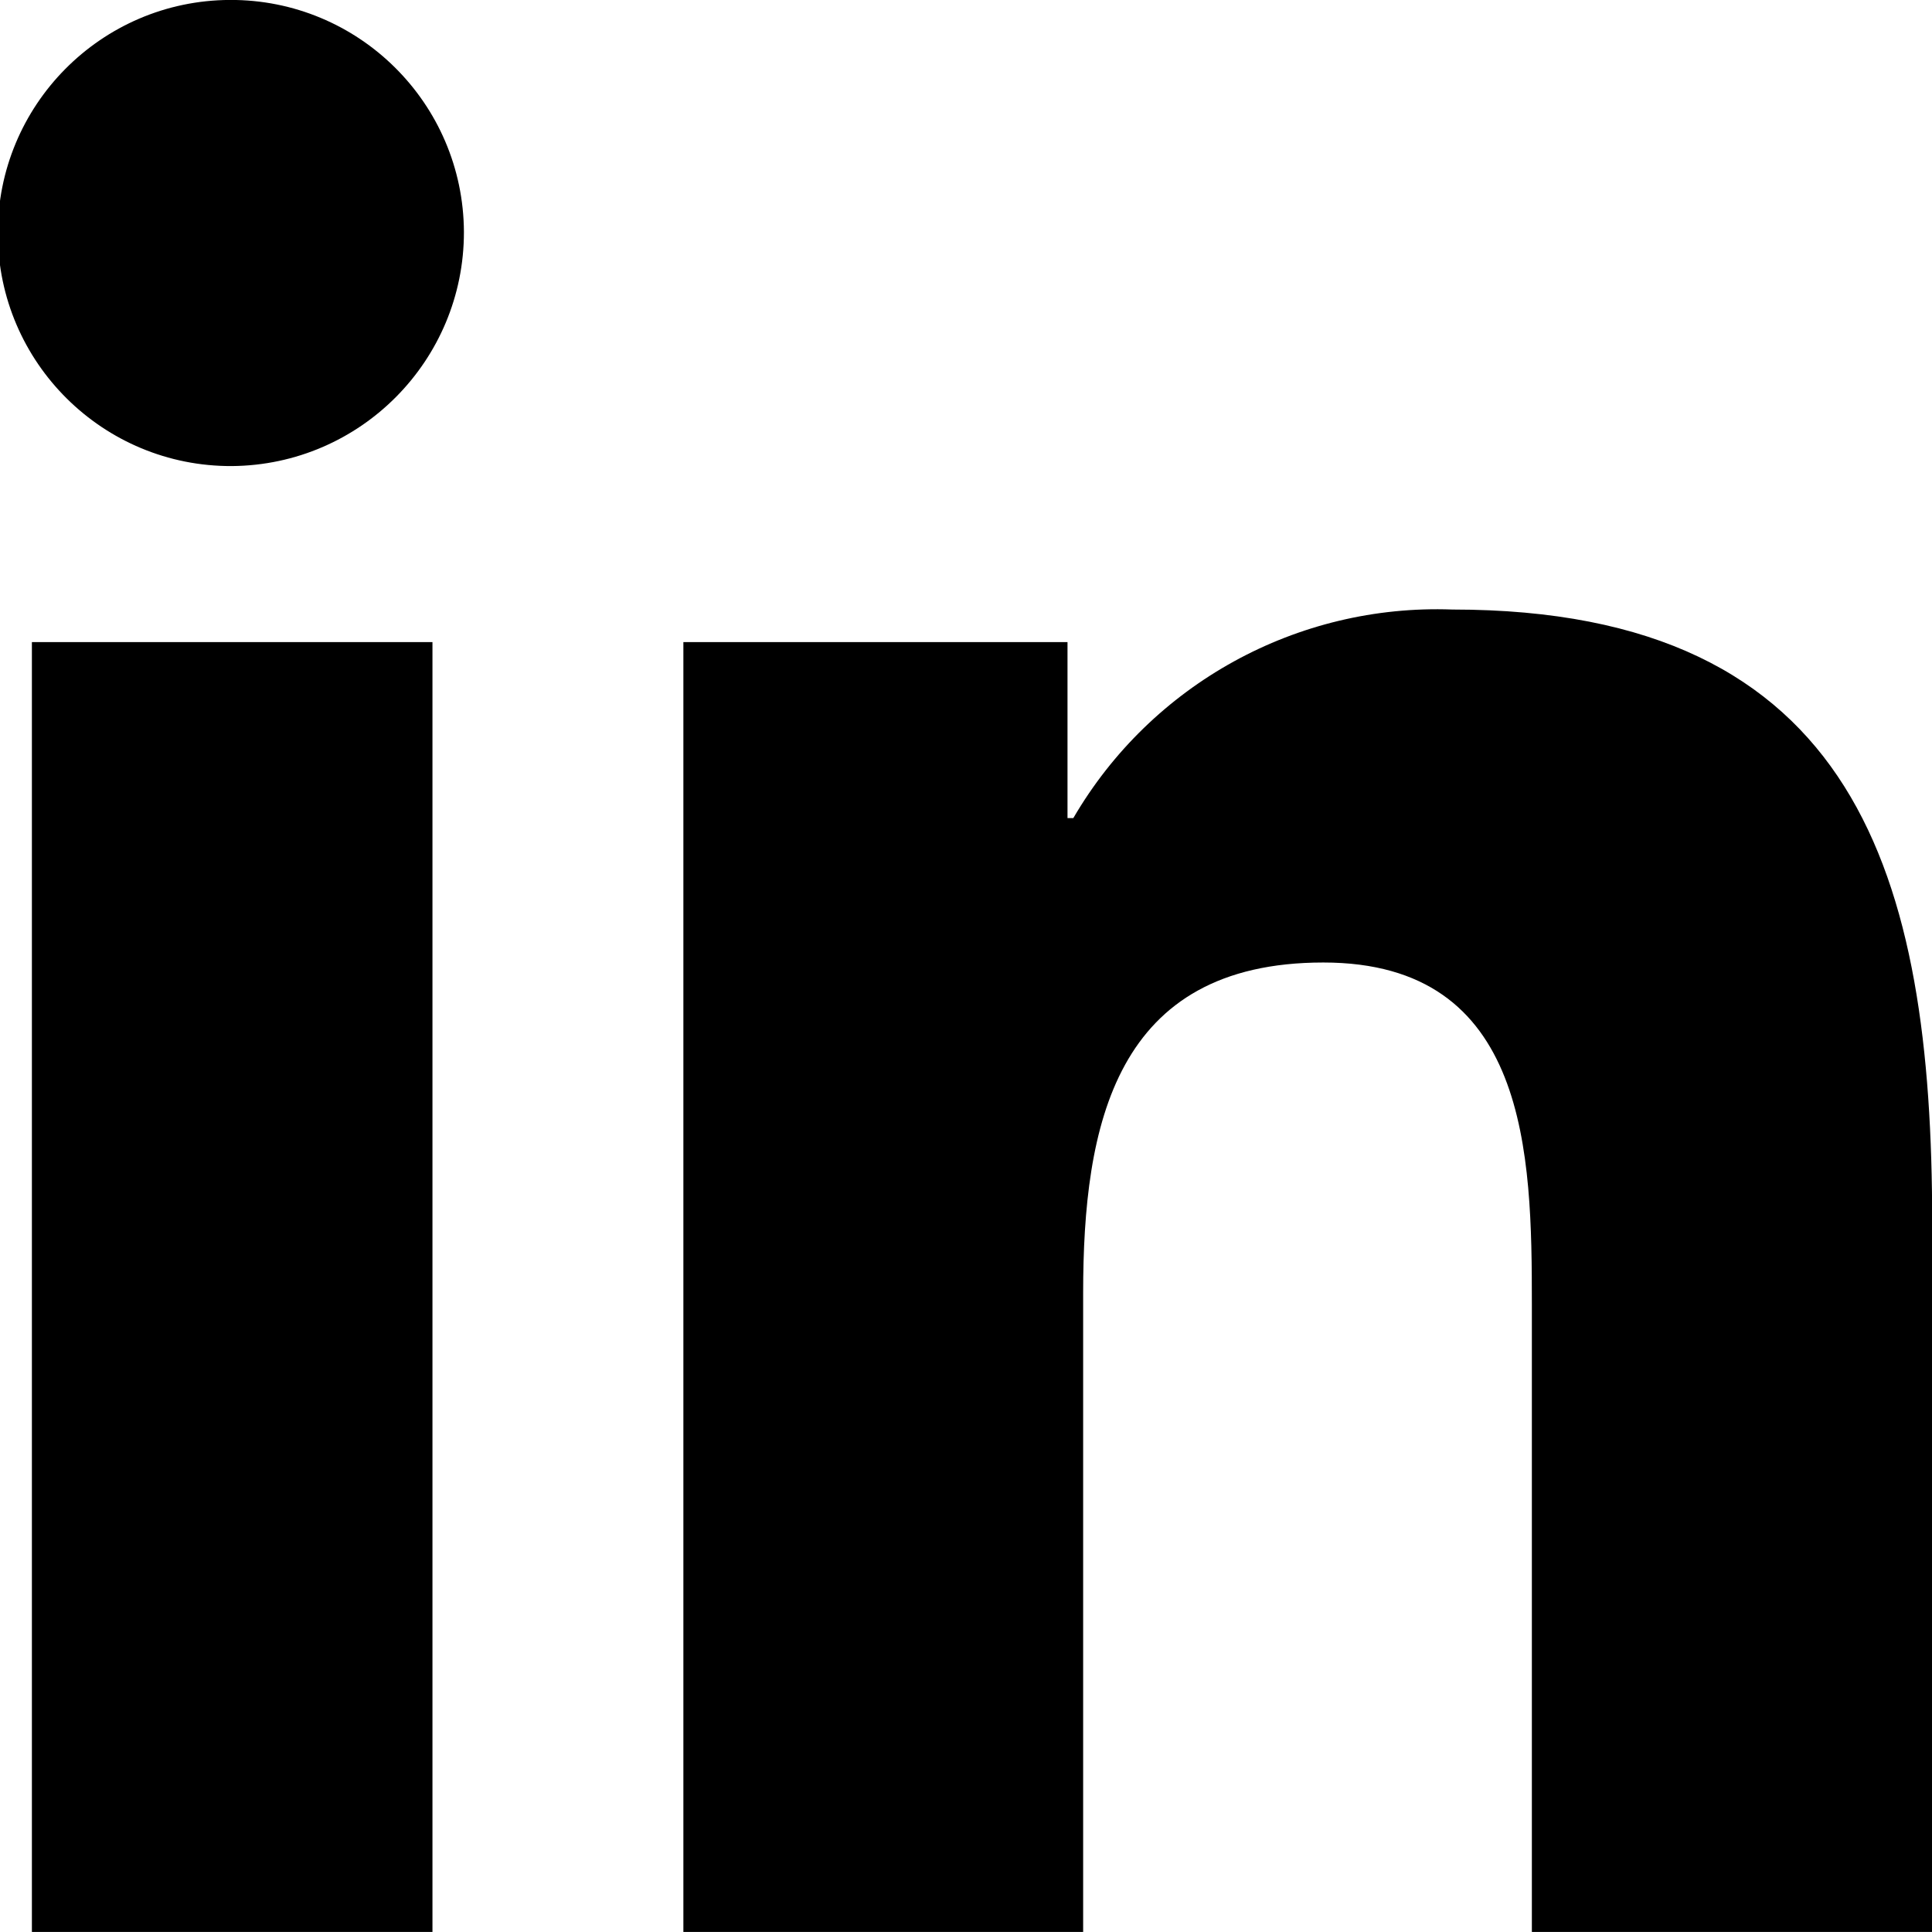
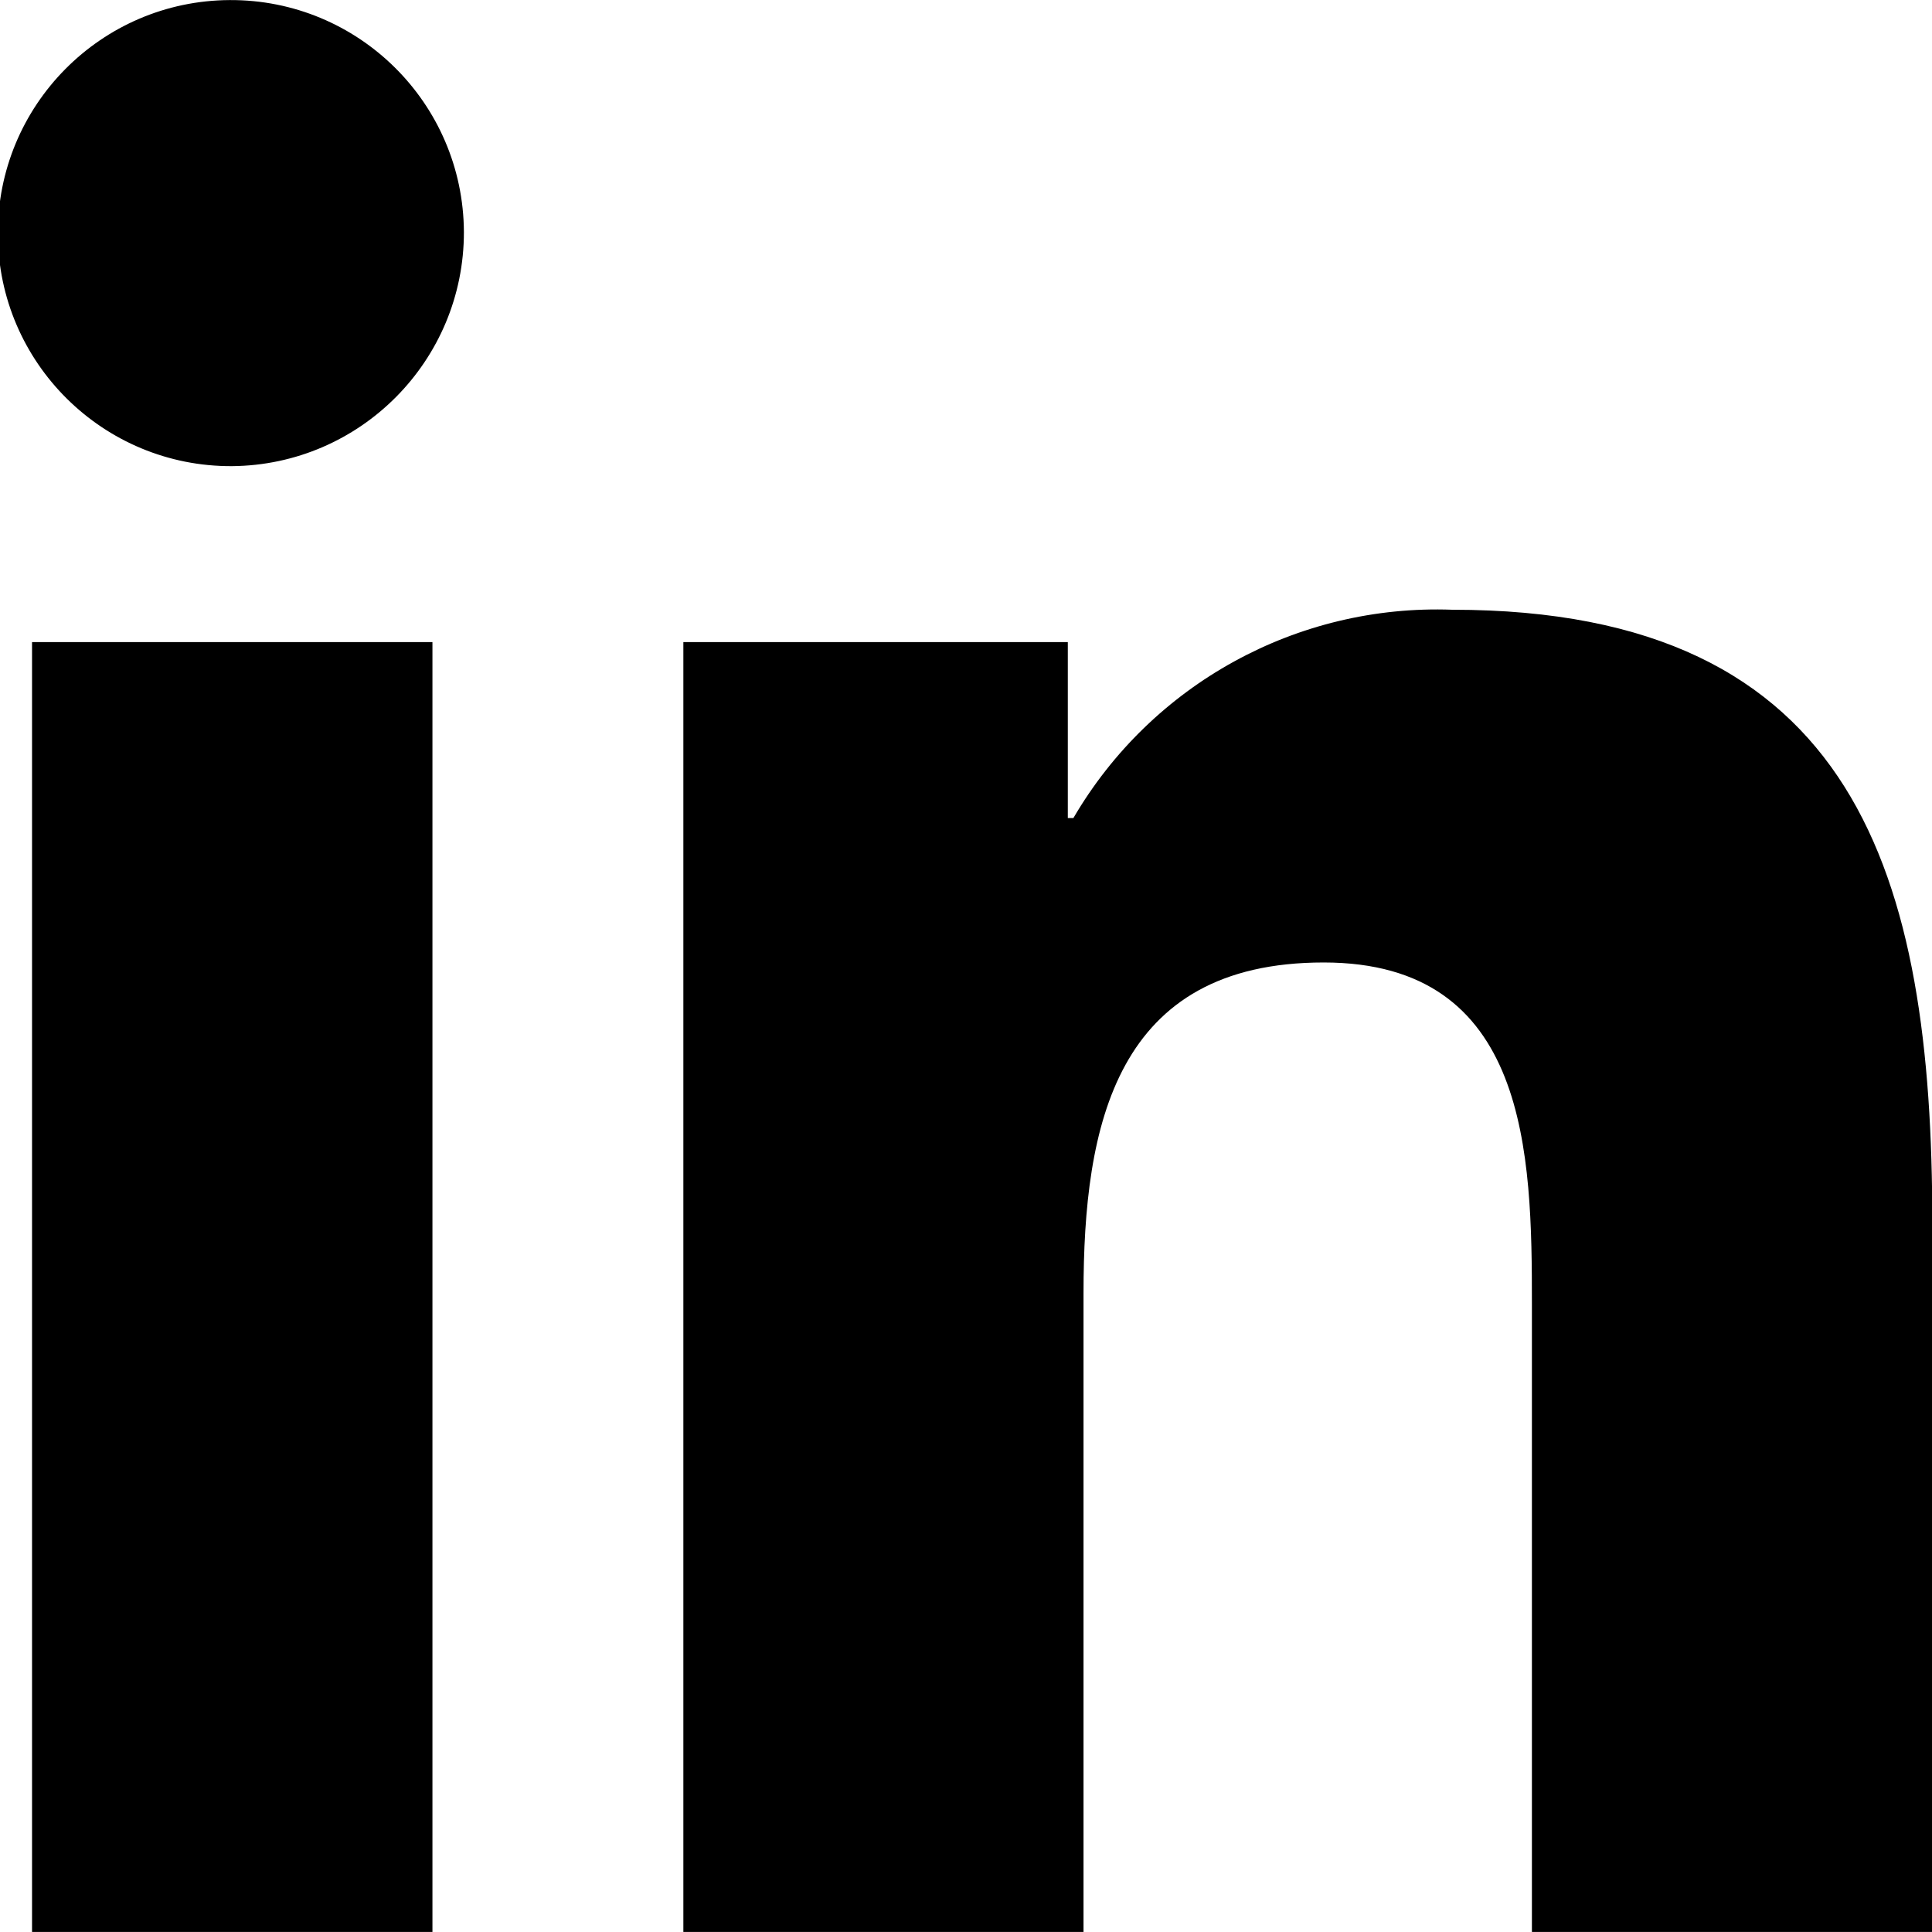
- <svg xmlns="http://www.w3.org/2000/svg" width="31.5" height="31.499" viewBox="0 0 31.5 31.499">
-   <path id="Icon_awesome-linkedin-in" data-name="Icon awesome-linkedin-in" d="M7.051,31.5H.52V10.47H7.051ZM3.782,7.6A3.8,3.8,0,1,1,7.564,3.783,3.814,3.814,0,0,1,3.782,7.6ZM31.493,31.5H24.976V21.263c0-2.44-.049-5.569-3.4-5.569-3.4,0-3.916,2.651-3.916,5.393V31.5H11.142V10.47h6.263v2.869H17.5a6.862,6.862,0,0,1,6.179-3.4c6.609,0,7.824,4.352,7.824,10.005V31.5Z" transform="translate(0 -0.001)" />
+ <svg xmlns="http://www.w3.org/2000/svg" width="30.152" height="30.151" viewBox="0 0 30.152 30.151">
+   <path id="Icon_awesome-linkedin-in" data-name="Icon awesome-linkedin-in" d="M6.749,30.152H.5V10.022H6.749ZM3.62,7.276a3.637,3.637,0,1,1,3.62-3.655A3.651,3.651,0,0,1,3.62,7.276ZM30.145,30.152H23.908v-9.8c0-2.335-.047-5.33-3.25-5.33-3.25,0-3.748,2.537-3.748,5.162v9.968H10.665V10.022h6v2.746h.087a6.569,6.569,0,0,1,5.915-3.251c6.327,0,7.49,4.166,7.49,9.577V30.152Z" transform="translate(0 -0.001)" />
</svg>
